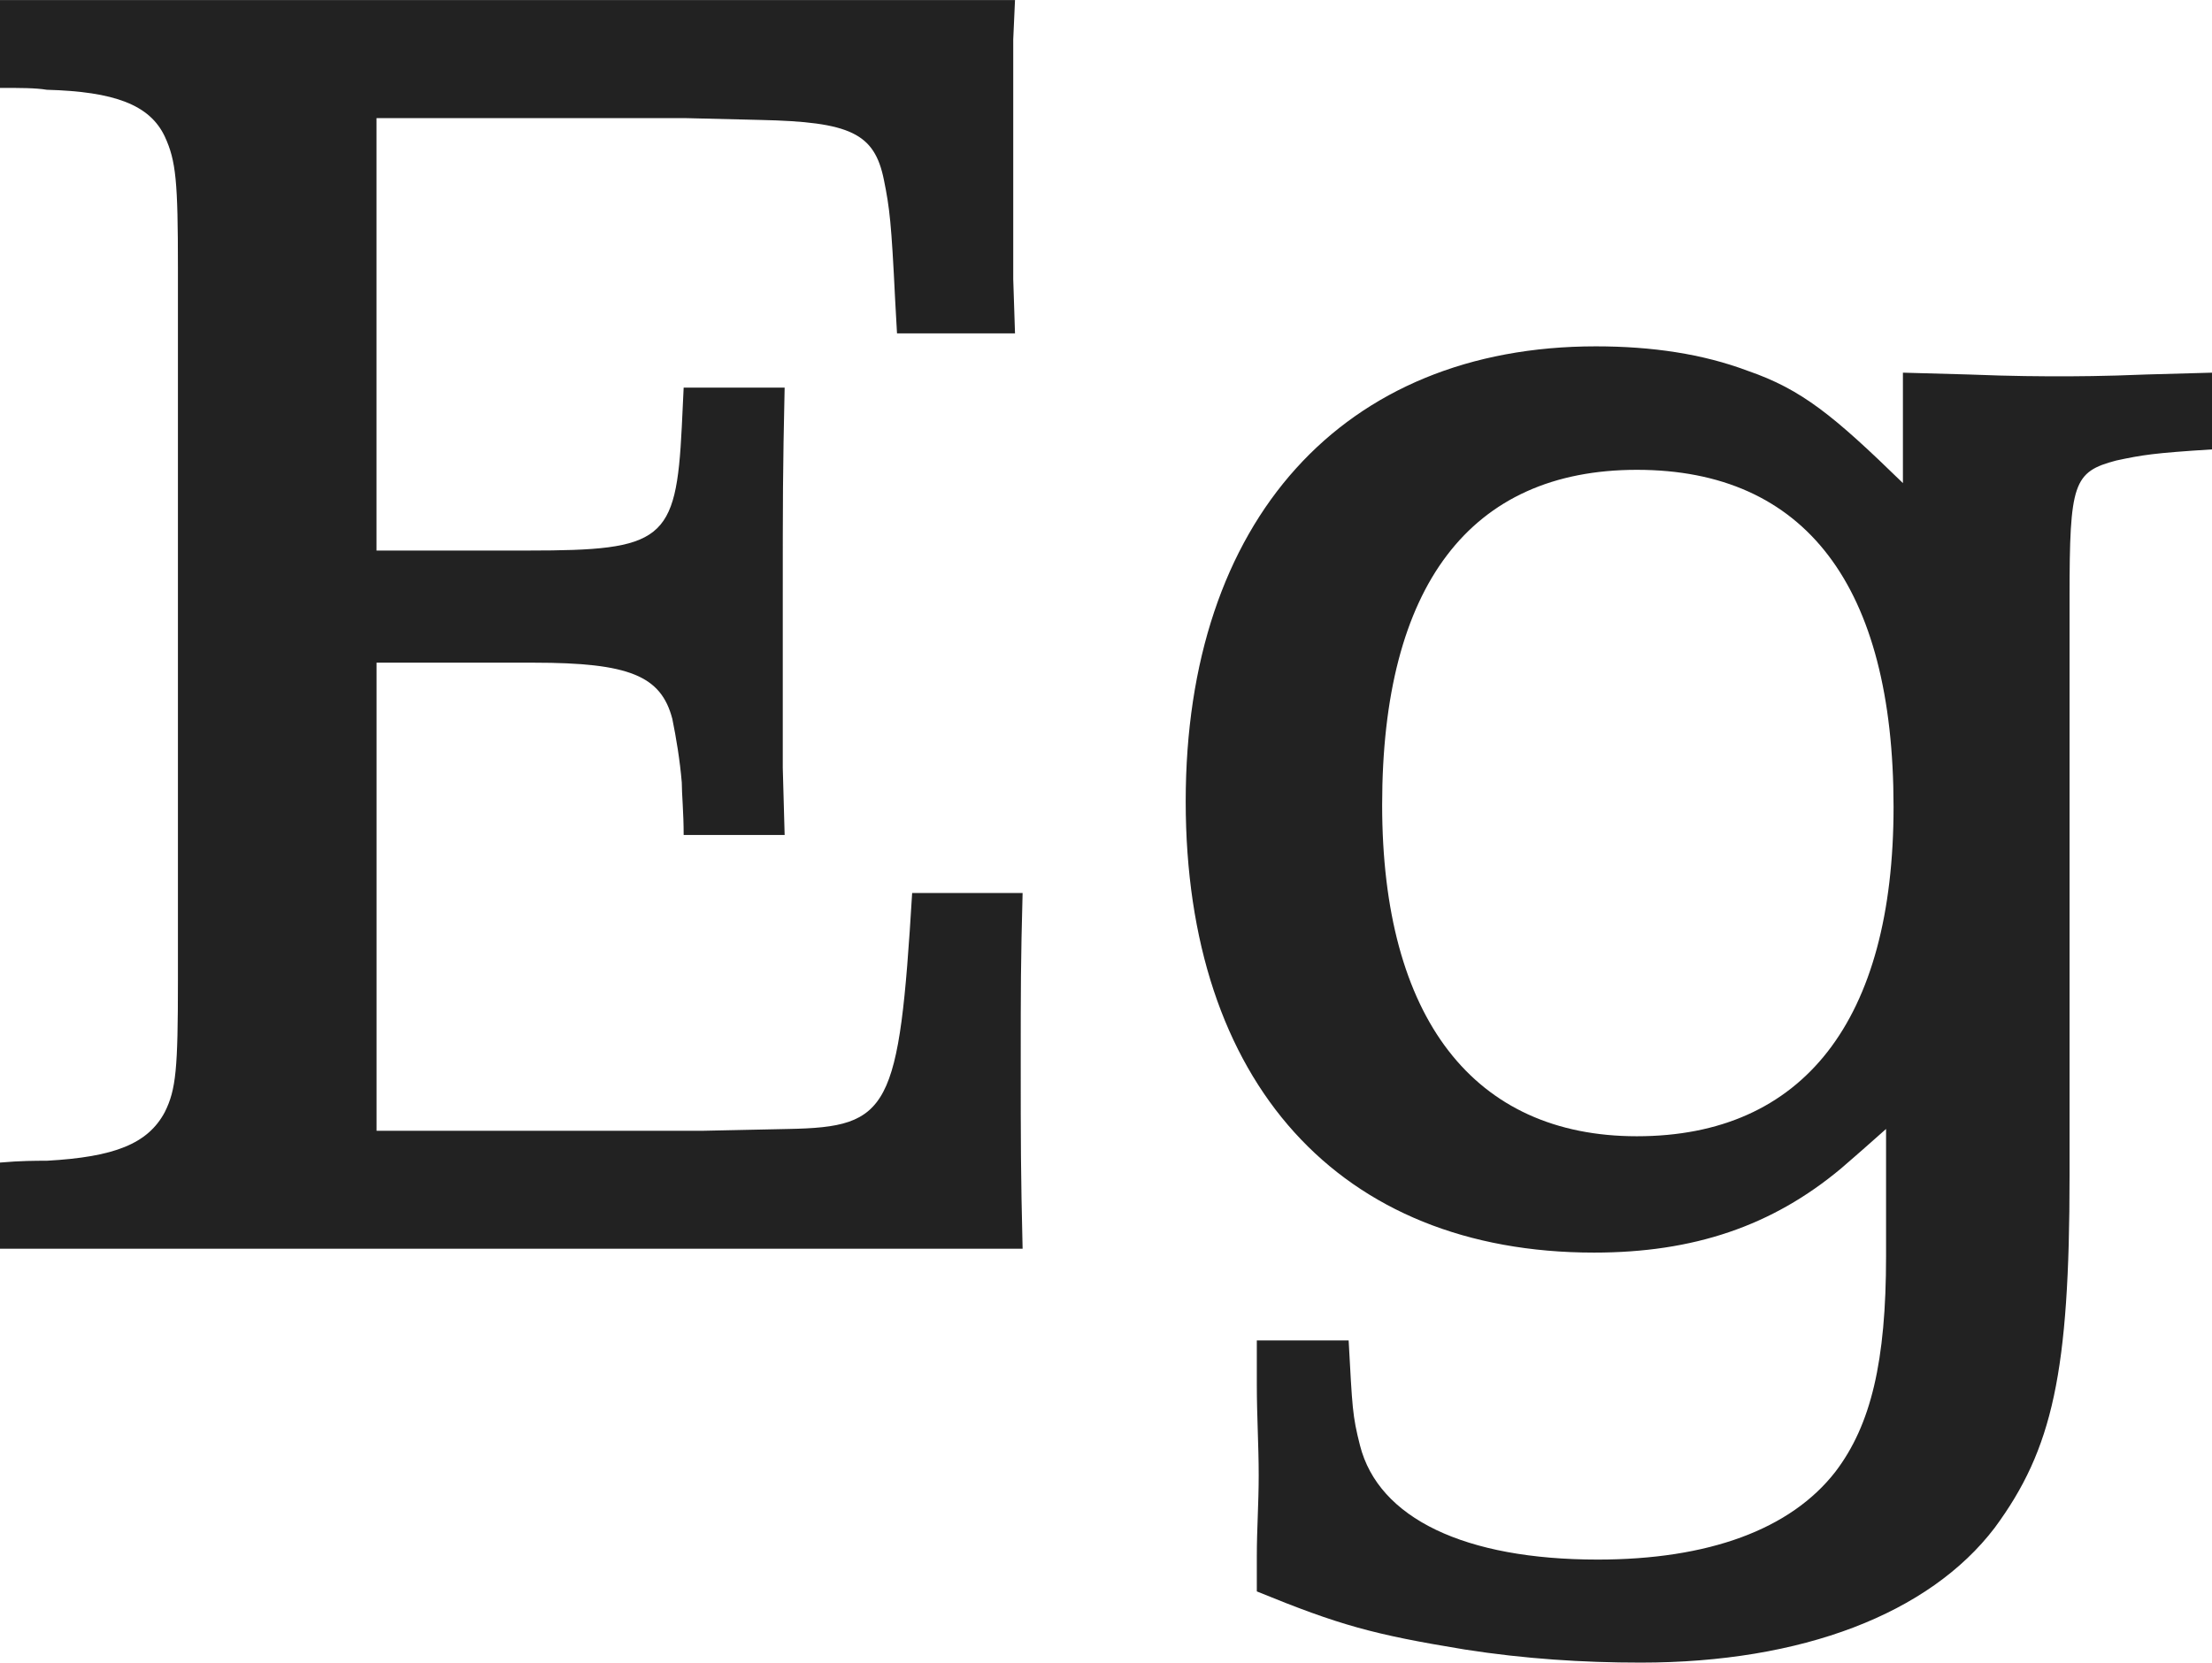
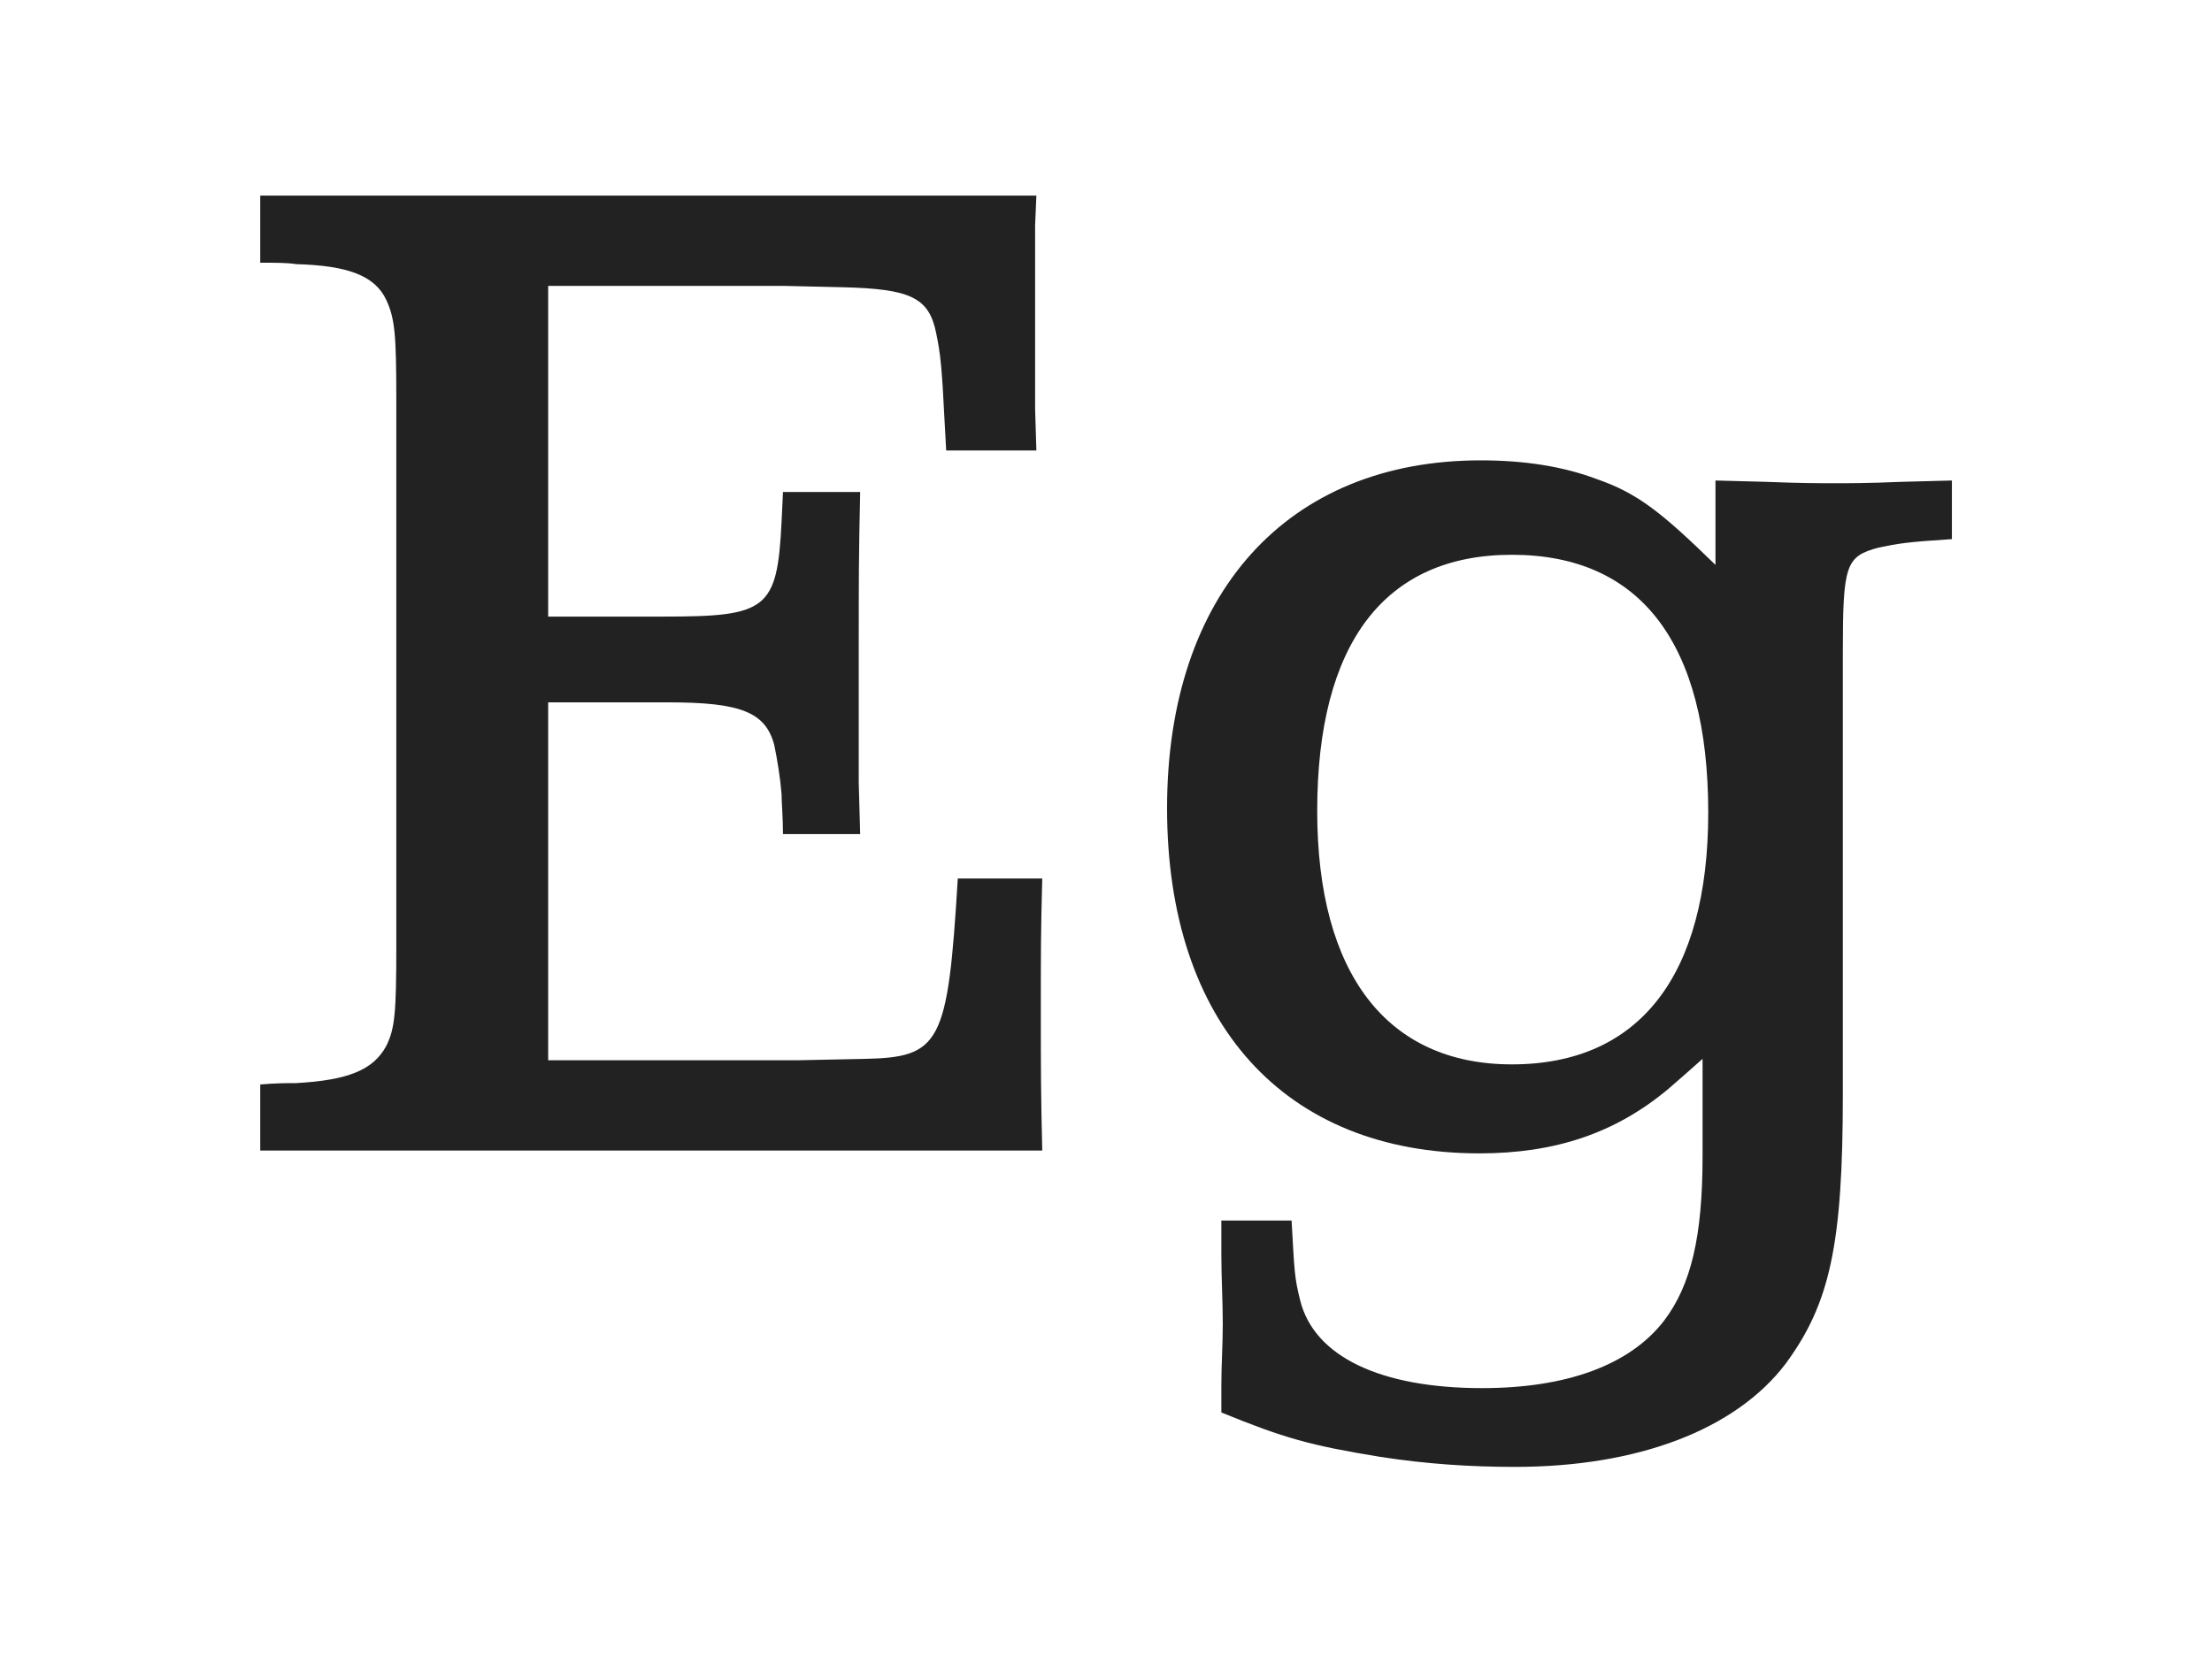
- <svg xmlns="http://www.w3.org/2000/svg" version="1.1" id="Layer_1" x="0px" y="0px" width="42.518px" height="31.965px" viewBox="293.76 231.492 42.518 31.965" enable-background="new 293.76 231.492 42.518 31.965" xml:space="preserve">
+ <svg xmlns="http://www.w3.org/2000/svg" version="1.1" id="Layer_1" x="0px" y="0px" width="45.227px" height="34px" viewBox="292.406 230.476 45.227 34" enable-background="new 292.406 230.476 45.227 34" xml:space="preserve">
  <g>
-     <path fill="#222222" d="M293.76,255.5v-1.656c0.396-0.035,0.684-0.035,0.9-0.035c1.296-0.072,1.942-0.324,2.268-0.936   c0.216-0.434,0.252-0.828,0.252-2.521v-13.713c0-1.656-0.036-2.054-0.252-2.521c-0.288-0.613-0.972-0.865-2.268-0.9   c-0.218-0.036-0.504-0.036-0.9-0.036v-1.689h19.51l-0.034,0.756v2.016v2.592l0.034,1.045h-2.268l-0.036-0.647   c-0.072-1.478-0.106-1.765-0.216-2.305c-0.181-0.9-0.648-1.115-2.376-1.152l-1.439-0.035h-5.938v8.314h2.916   c2.591,0,2.843-0.181,2.952-2.375l0.036-0.757h1.941c-0.036,1.619-0.036,2.16-0.036,4.066v3.24l0.036,1.295h-1.941   c0-0.432-0.036-0.791-0.036-1.008c-0.036-0.432-0.108-0.863-0.182-1.225c-0.216-0.828-0.828-1.08-2.664-1.08h-3.021v9h6.263   l1.656-0.035c1.943-0.037,2.124-0.361,2.376-4.537h2.123c-0.036,1.332-0.036,1.836-0.036,3.24c0,1.549,0,2.123,0.036,3.6H293.76z" />
-     <path fill="#222222" d="M334.438,240.346c-0.826,0.217-0.898,0.432-0.898,2.629v11.123c0,3.778-0.323,5.254-1.439,6.768   c-1.26,1.654-3.707,2.592-6.803,2.592c-1.116,0-2.23-0.072-3.384-0.252c-1.764-0.289-2.412-0.469-3.996-1.117v-0.684   c0-0.504,0.036-1.008,0.036-1.549c0-0.574-0.036-1.15-0.036-1.728v-0.864h1.765c0.071,1.297,0.071,1.44,0.218,2.018   c0.357,1.402,2.016,2.195,4.569,2.195c2.124,0,3.707-0.576,4.571-1.691c0.684-0.9,0.972-2.123,0.972-4.141v-2.447   c-0.322,0.287-0.609,0.539-0.861,0.756c-1.332,1.115-2.846,1.621-4.752,1.621c-4.896,0-7.849-3.275-7.849-8.676   c0-5.401,3.023-8.748,7.883-8.748c1.08,0,2.054,0.145,2.916,0.469c1.044,0.359,1.655,0.863,2.987,2.16v-2.123l1.26,0.035   c0.864,0.035,1.439,0.035,1.766,0.035c0.252,0,0.828,0,1.654-0.035l1.262-0.035v1.475   C335.157,240.203,334.943,240.238,334.438,240.346z M325.223,240.525c-3.204,0-4.896,2.231-4.896,6.442   c0,4.105,1.764,6.371,4.896,6.371c3.203,0,4.934-2.231,4.934-6.334C330.156,242.757,328.462,240.525,325.223,240.525z" />
+     <path fill="#222222" d="M297.727,254.003v-1.348c0.323-0.028,0.557-0.028,0.733-0.028c1.054-0.059,1.578-0.264,1.844-0.761   c0.176-0.353,0.205-0.674,0.205-2.051V238.66c0-1.347-0.029-1.669-0.205-2.05c-0.234-0.499-0.79-0.703-1.844-0.732   c-0.179-0.029-0.41-0.029-0.733-0.029v-1.373h15.869l-0.026,0.614v1.641v2.108l0.026,0.85h-1.844l-0.029-0.526   c-0.06-1.202-0.086-1.435-0.176-1.875c-0.147-0.731-0.528-0.906-1.933-0.938l-1.171-0.027h-4.829v6.763h2.371   c2.107,0,2.312-0.147,2.401-1.933l0.029-0.615h1.578c-0.029,1.316-0.029,1.757-0.029,3.307v2.636l0.029,1.054h-1.578   c0-0.352-0.029-0.644-0.029-0.82c-0.029-0.352-0.088-0.702-0.148-0.997c-0.176-0.673-0.674-0.878-2.167-0.878h-2.457v7.32h5.094   l1.348-0.028c1.581-0.029,1.729-0.293,1.933-3.69h1.727c-0.029,1.084-0.029,1.494-0.029,2.635c0,1.261,0,1.728,0.029,2.929H297.727   L297.727,254.003z" />
+     <path fill="#222222" d="M330.815,241.676c-0.672,0.177-0.73,0.352-0.73,2.139v9.048c0,3.073-0.264,4.272-1.171,5.505   c-1.024,1.345-3.016,2.108-5.533,2.108c-0.908,0-1.813-0.059-2.753-0.205c-1.434-0.234-1.962-0.382-3.25-0.908v-0.557   c0-0.41,0.029-0.82,0.029-1.261c0-0.466-0.029-0.935-0.029-1.405v-0.702h1.436c0.059,1.055,0.059,1.171,0.178,1.642   c0.29,1.14,1.64,1.785,3.716,1.785c1.729,0,3.016-0.469,3.719-1.375c0.556-0.732,0.79-1.728,0.79-3.369v-1.99   c-0.261,0.233-0.495,0.438-0.7,0.615c-1.083,0.906-2.314,1.318-3.864,1.318c-3.983,0-6.385-2.663-6.385-7.058   c0-4.393,2.459-7.115,6.411-7.115c0.879,0,1.672,0.118,2.372,0.382c0.849,0.292,1.347,0.701,2.43,1.756v-1.726l1.025,0.027   c0.702,0.029,1.171,0.029,1.437,0.029c0.204,0,0.674,0,1.345-0.029l1.027-0.027v1.199   C331.4,241.561,331.226,241.589,330.815,241.676z M323.319,241.822c-2.606,0-3.981,1.814-3.981,5.239   c0,3.339,1.435,5.183,3.981,5.183c2.605,0,4.014-1.814,4.014-5.152C327.332,243.637,325.953,241.822,323.319,241.822z" />
  </g>
</svg>
